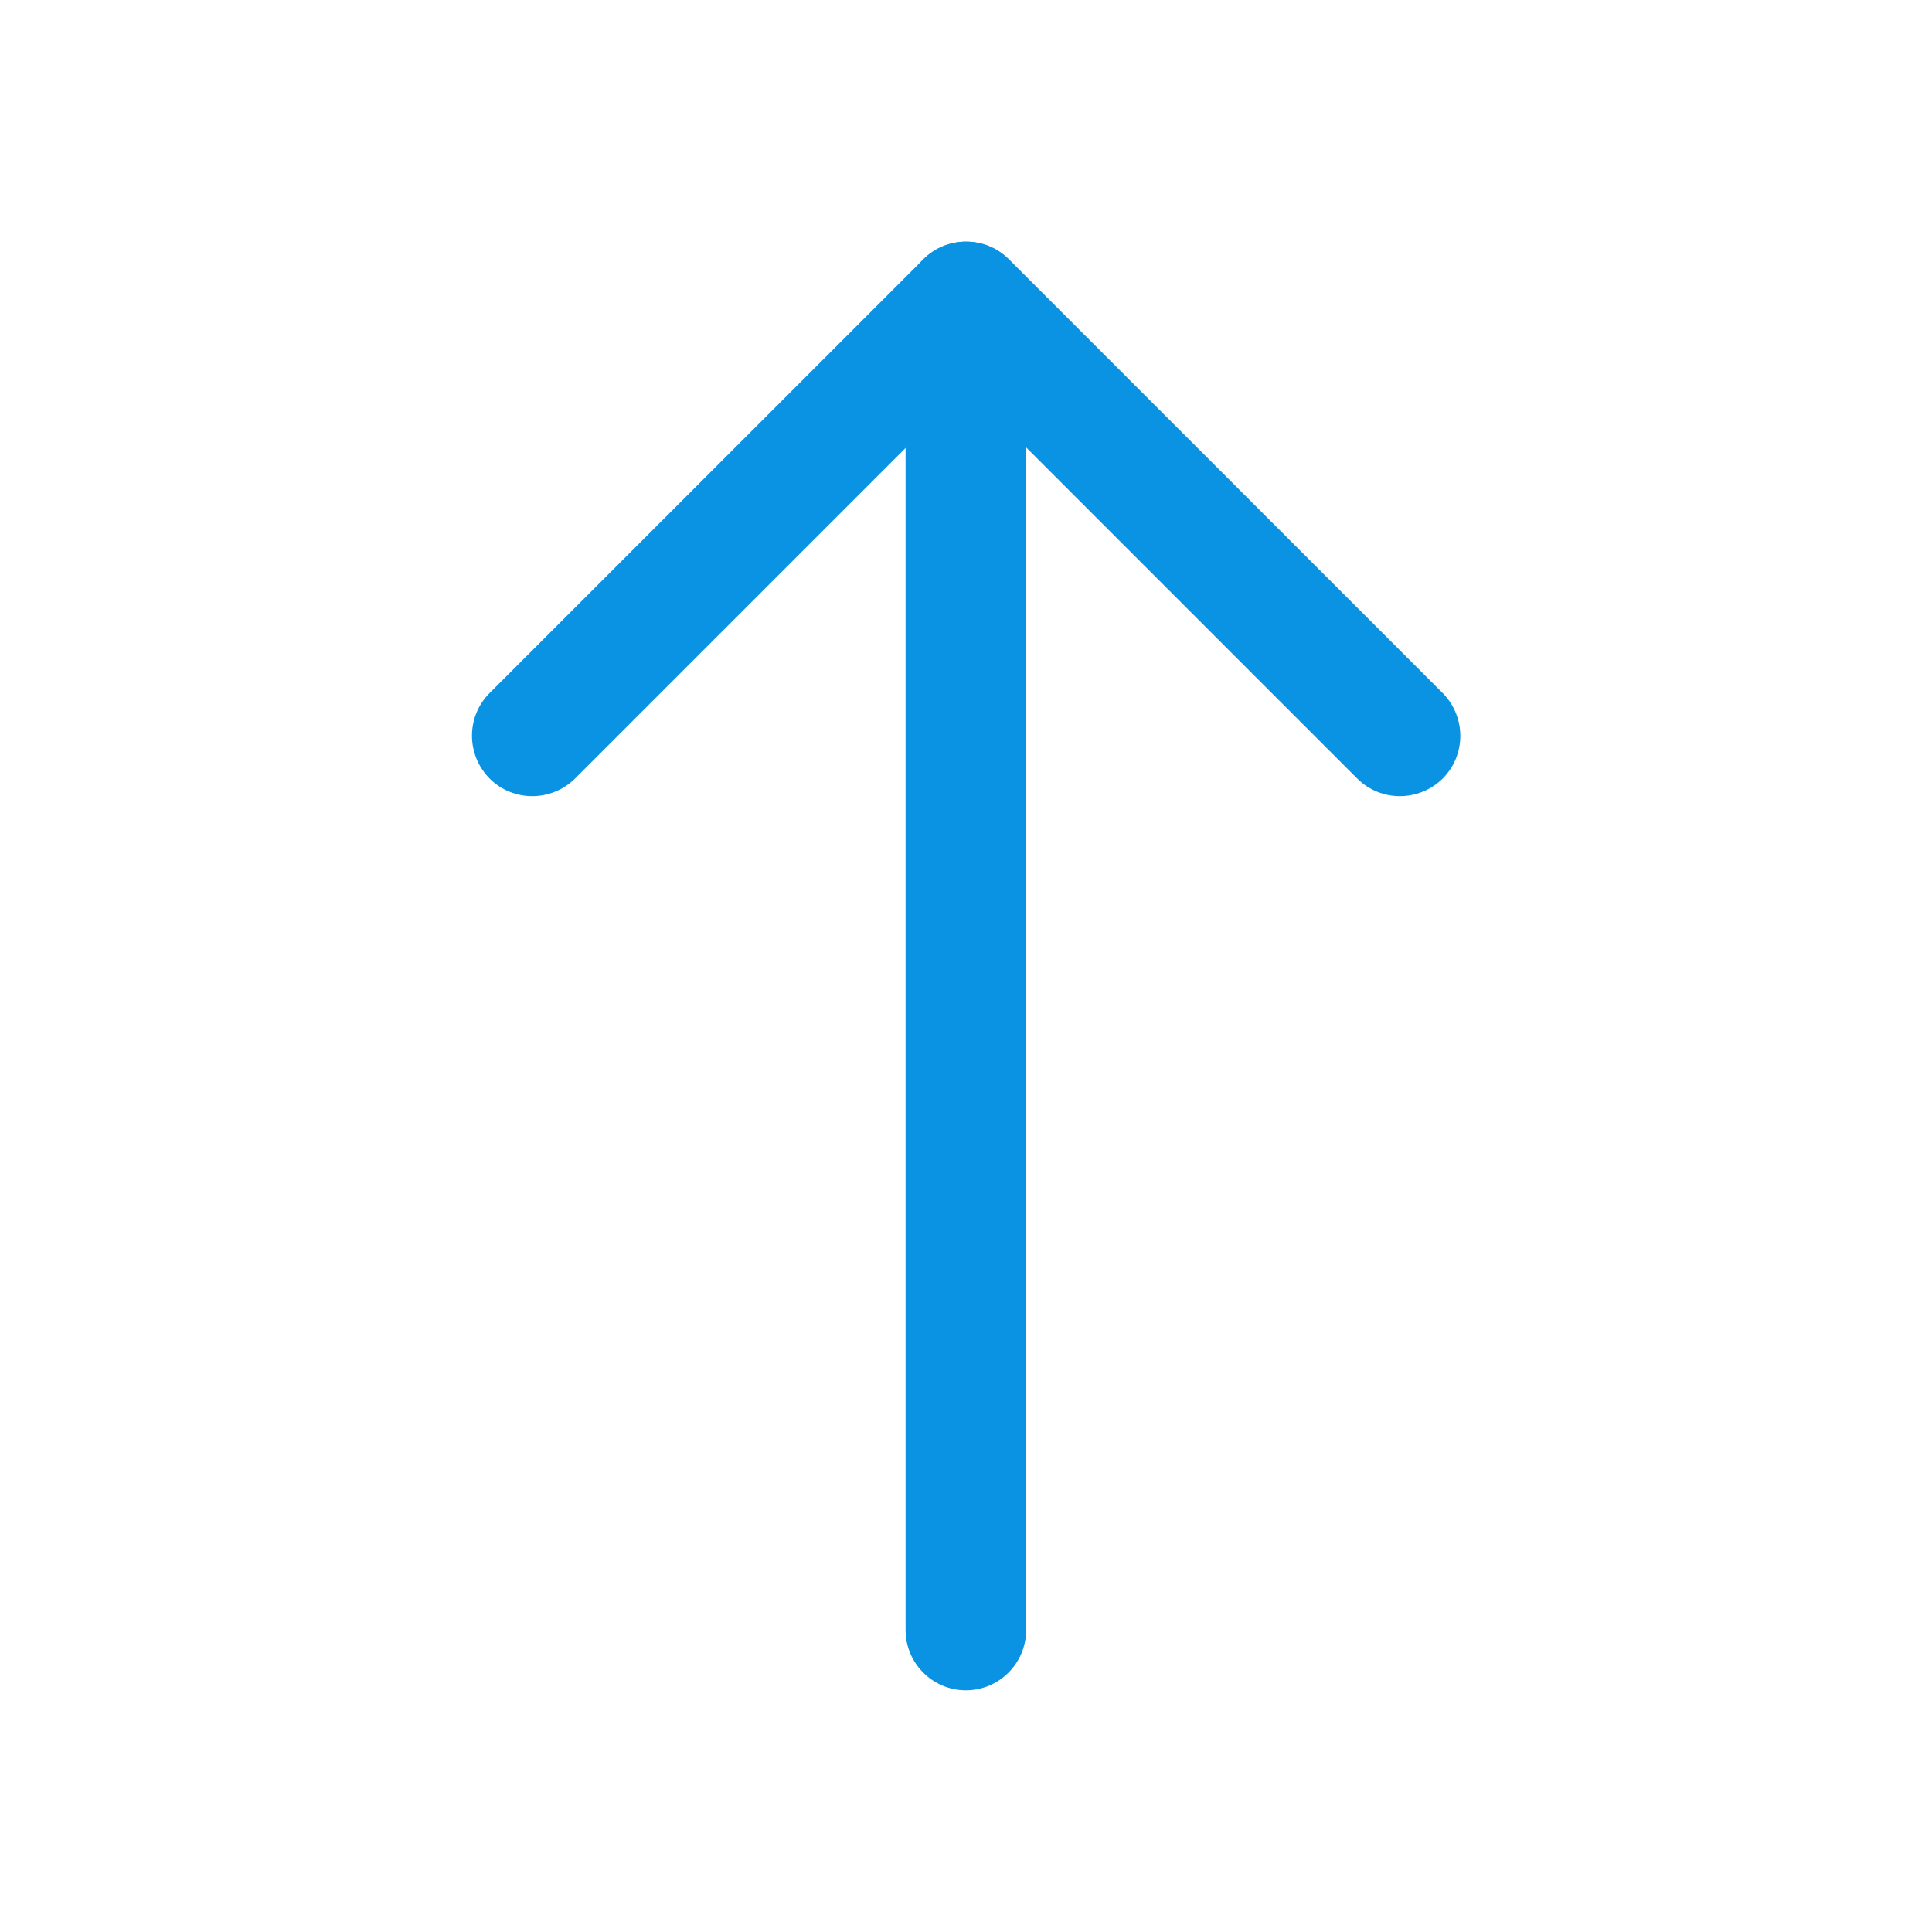
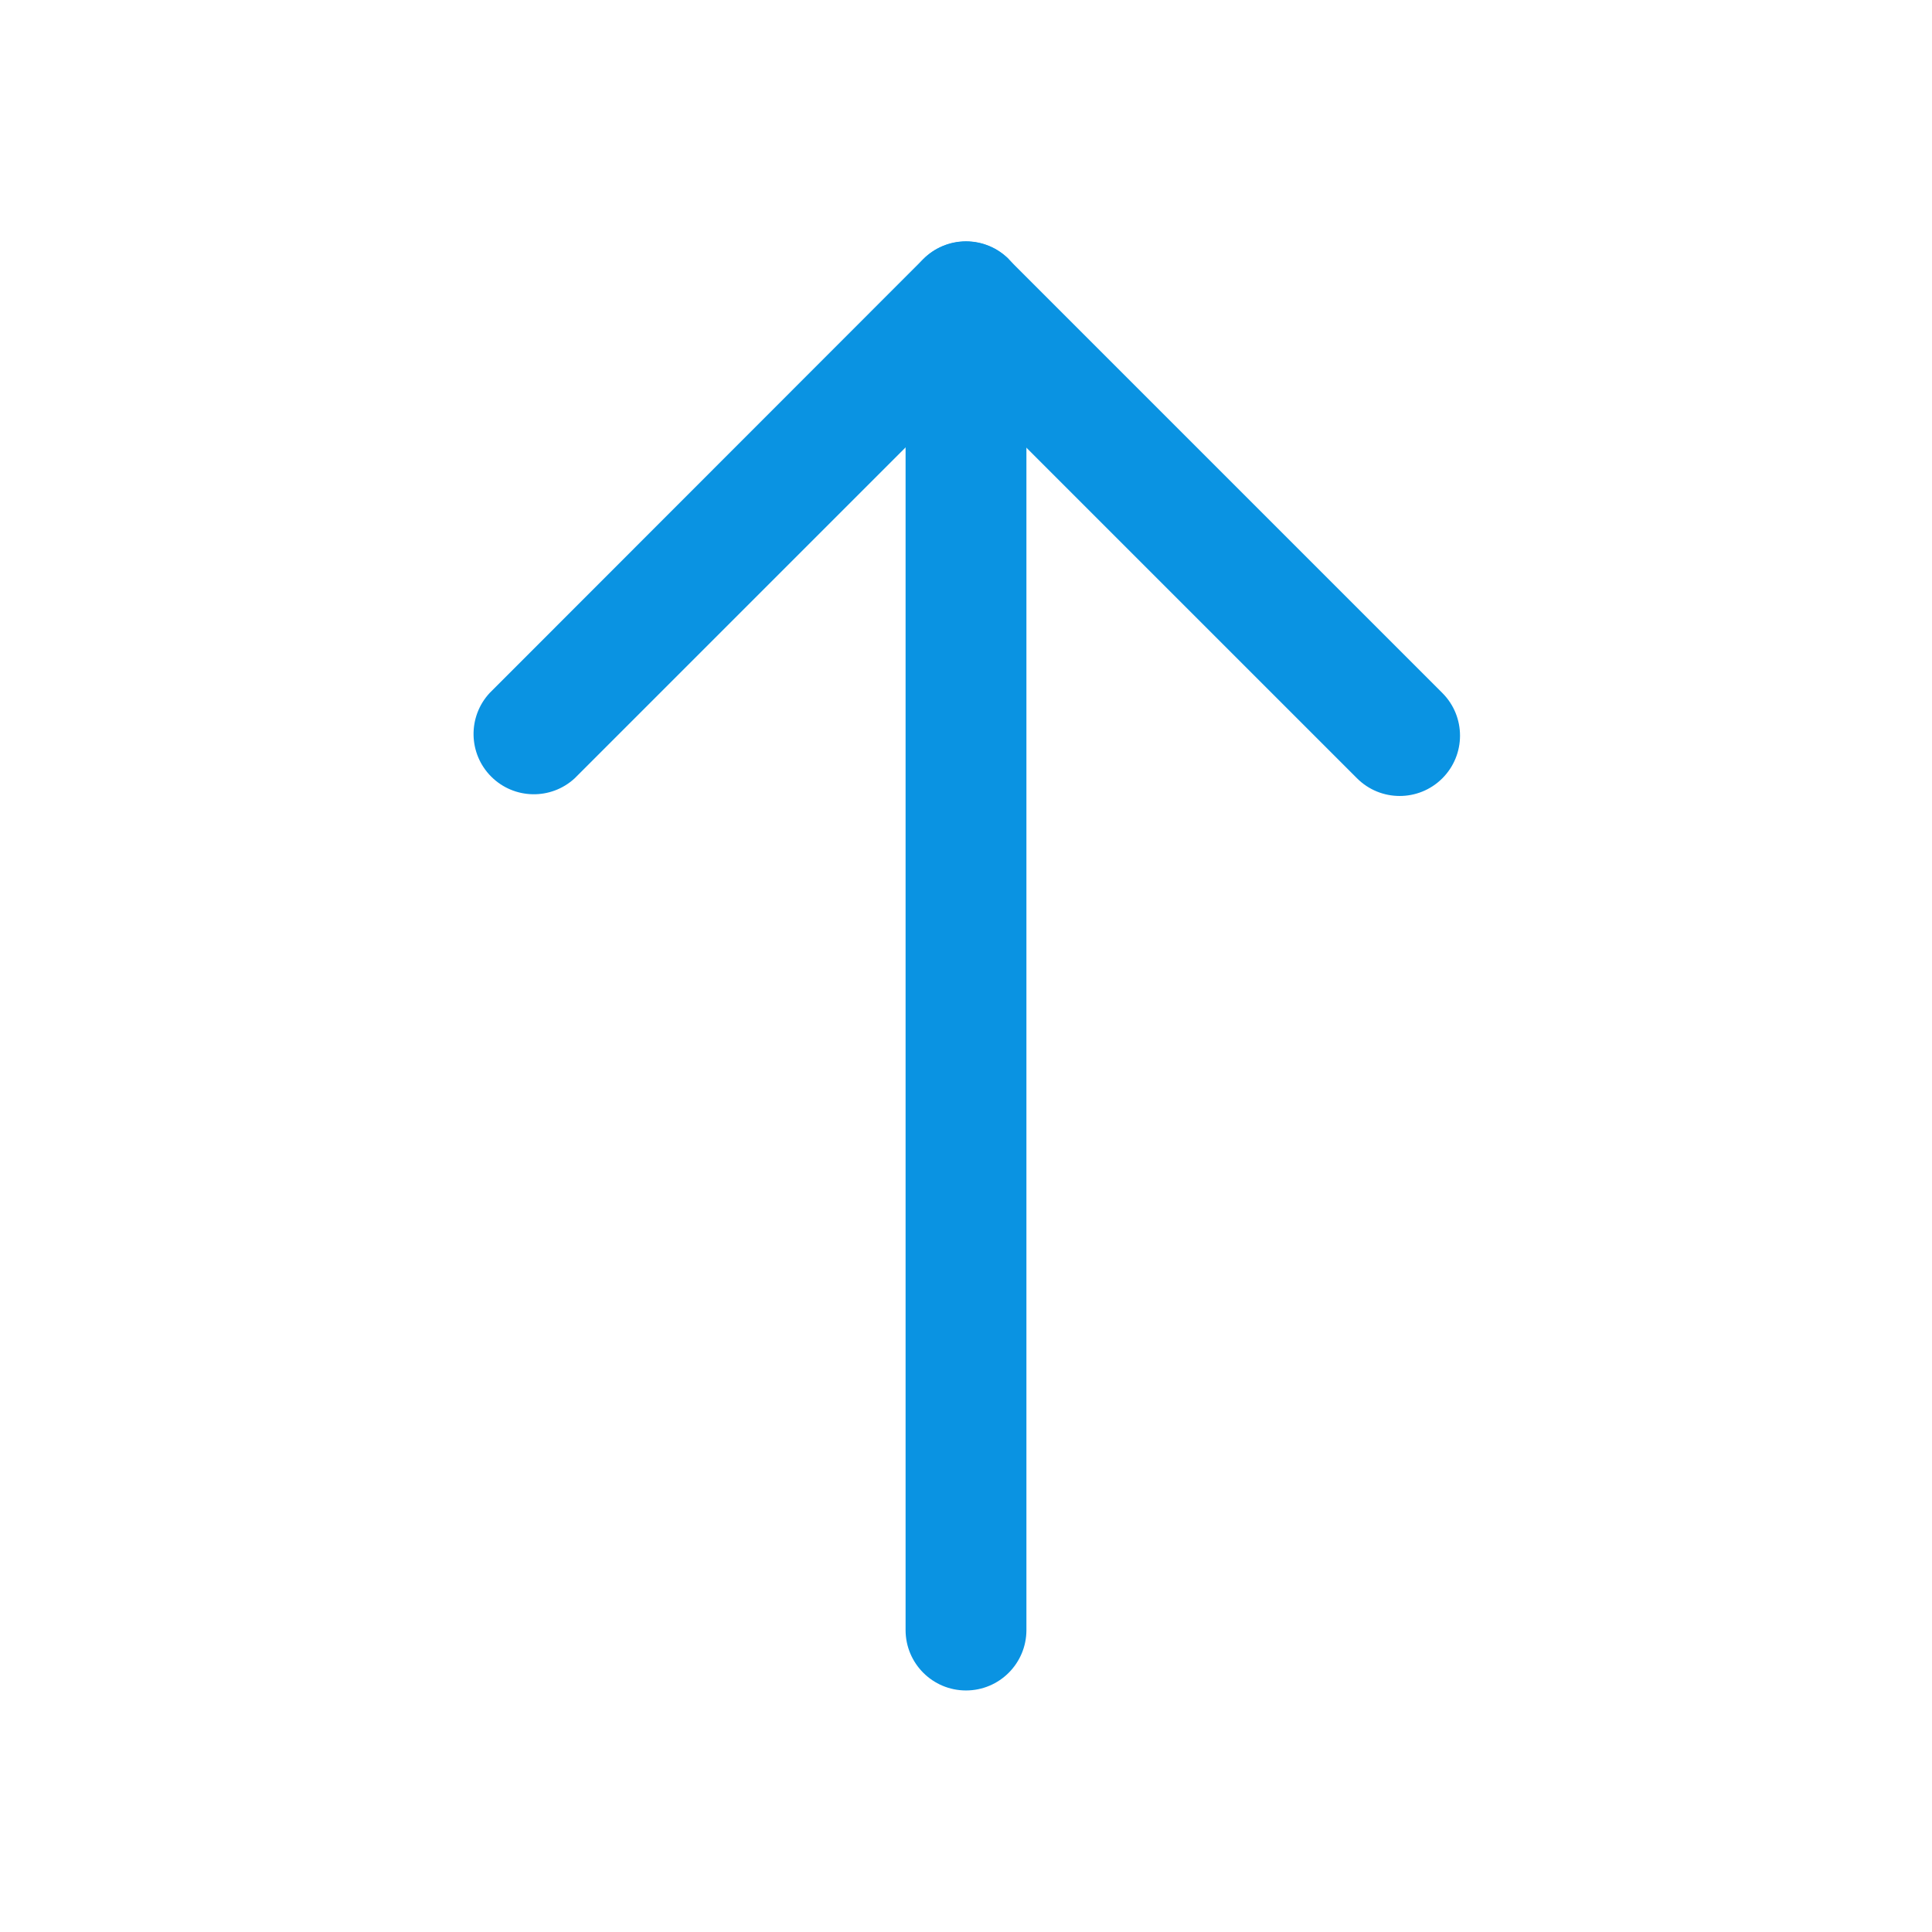
- <svg xmlns="http://www.w3.org/2000/svg" height="6.827in" style="shape-rendering:geometricPrecision; text-rendering:geometricPrecision; image-rendering:optimizeQuality; fill-rule:evenodd; clip-rule:evenodd" viewBox="0 0 6.827 6.827" width="6.827in" xml:space="preserve">
+ <svg xmlns="http://www.w3.org/2000/svg" height="655.359" viewBox="0 0 6.827 6.827" width="655.359" shape-rendering="geometricPrecision" text-rendering="geometricPrecision" image-rendering="optimizeQuality" fill-rule="evenodd" clip-rule="evenodd">
  <defs>
-     <style type="text/css">
-    
-     .fil1 {fill:none}
-     .fil0 {fill:#0A93E2;fill-rule:nonzero}
-    
-   </style>
+     <style>.fil0{fill:#0a93e2;fill-rule:nonzero}</style>
  </defs>
  <g id="Layer_x0020_1">
-     <path class="fil0" d="M3.2 5.76c0,0.118 0.096,0.213 0.213,0.213 0.118,0 0.213,-0.096 0.213,-0.213l0 -4.693c0,-0.118 -0.096,-0.213 -0.213,-0.213 -0.118,0 -0.213,0.096 -0.213,0.213l0 4.693z" />
-     <path class="fil0" d="M1.73 2.449c-0.083,0.083 -0.083,0.218 0,0.302 0.083,0.083 0.218,0.083 0.302,0l1.382 -1.382 1.382 1.382c0.083,0.083 0.218,0.083 0.302,0 0.083,-0.083 0.083,-0.218 0,-0.302l-1.532 -1.532 -0.001 -0.001c-0.083,-0.083 -0.218,-0.083 -0.302,0l1.5748e-005 1.5748e-005 -1.533 1.533z" />
+     <path class="fil0" d="M3.2 5.76a.213.213 0 00.427 0V1.067a.213.213 0 00-.427 0V5.76z" />
+     <path class="fil0" d="M1.73 2.449a.213.213 0 00.301.301l1.382-1.382L4.795 2.75a.213.213 0 00.302-.301L3.565.917V.916a.213.213 0 00-.303 0L1.73 2.449z" />
  </g>
-   <rect class="fil1" height="6.827" width="6.827" />
+   <path fill="none" d="M0 0h6.827v6.827H0z" />
</svg>
